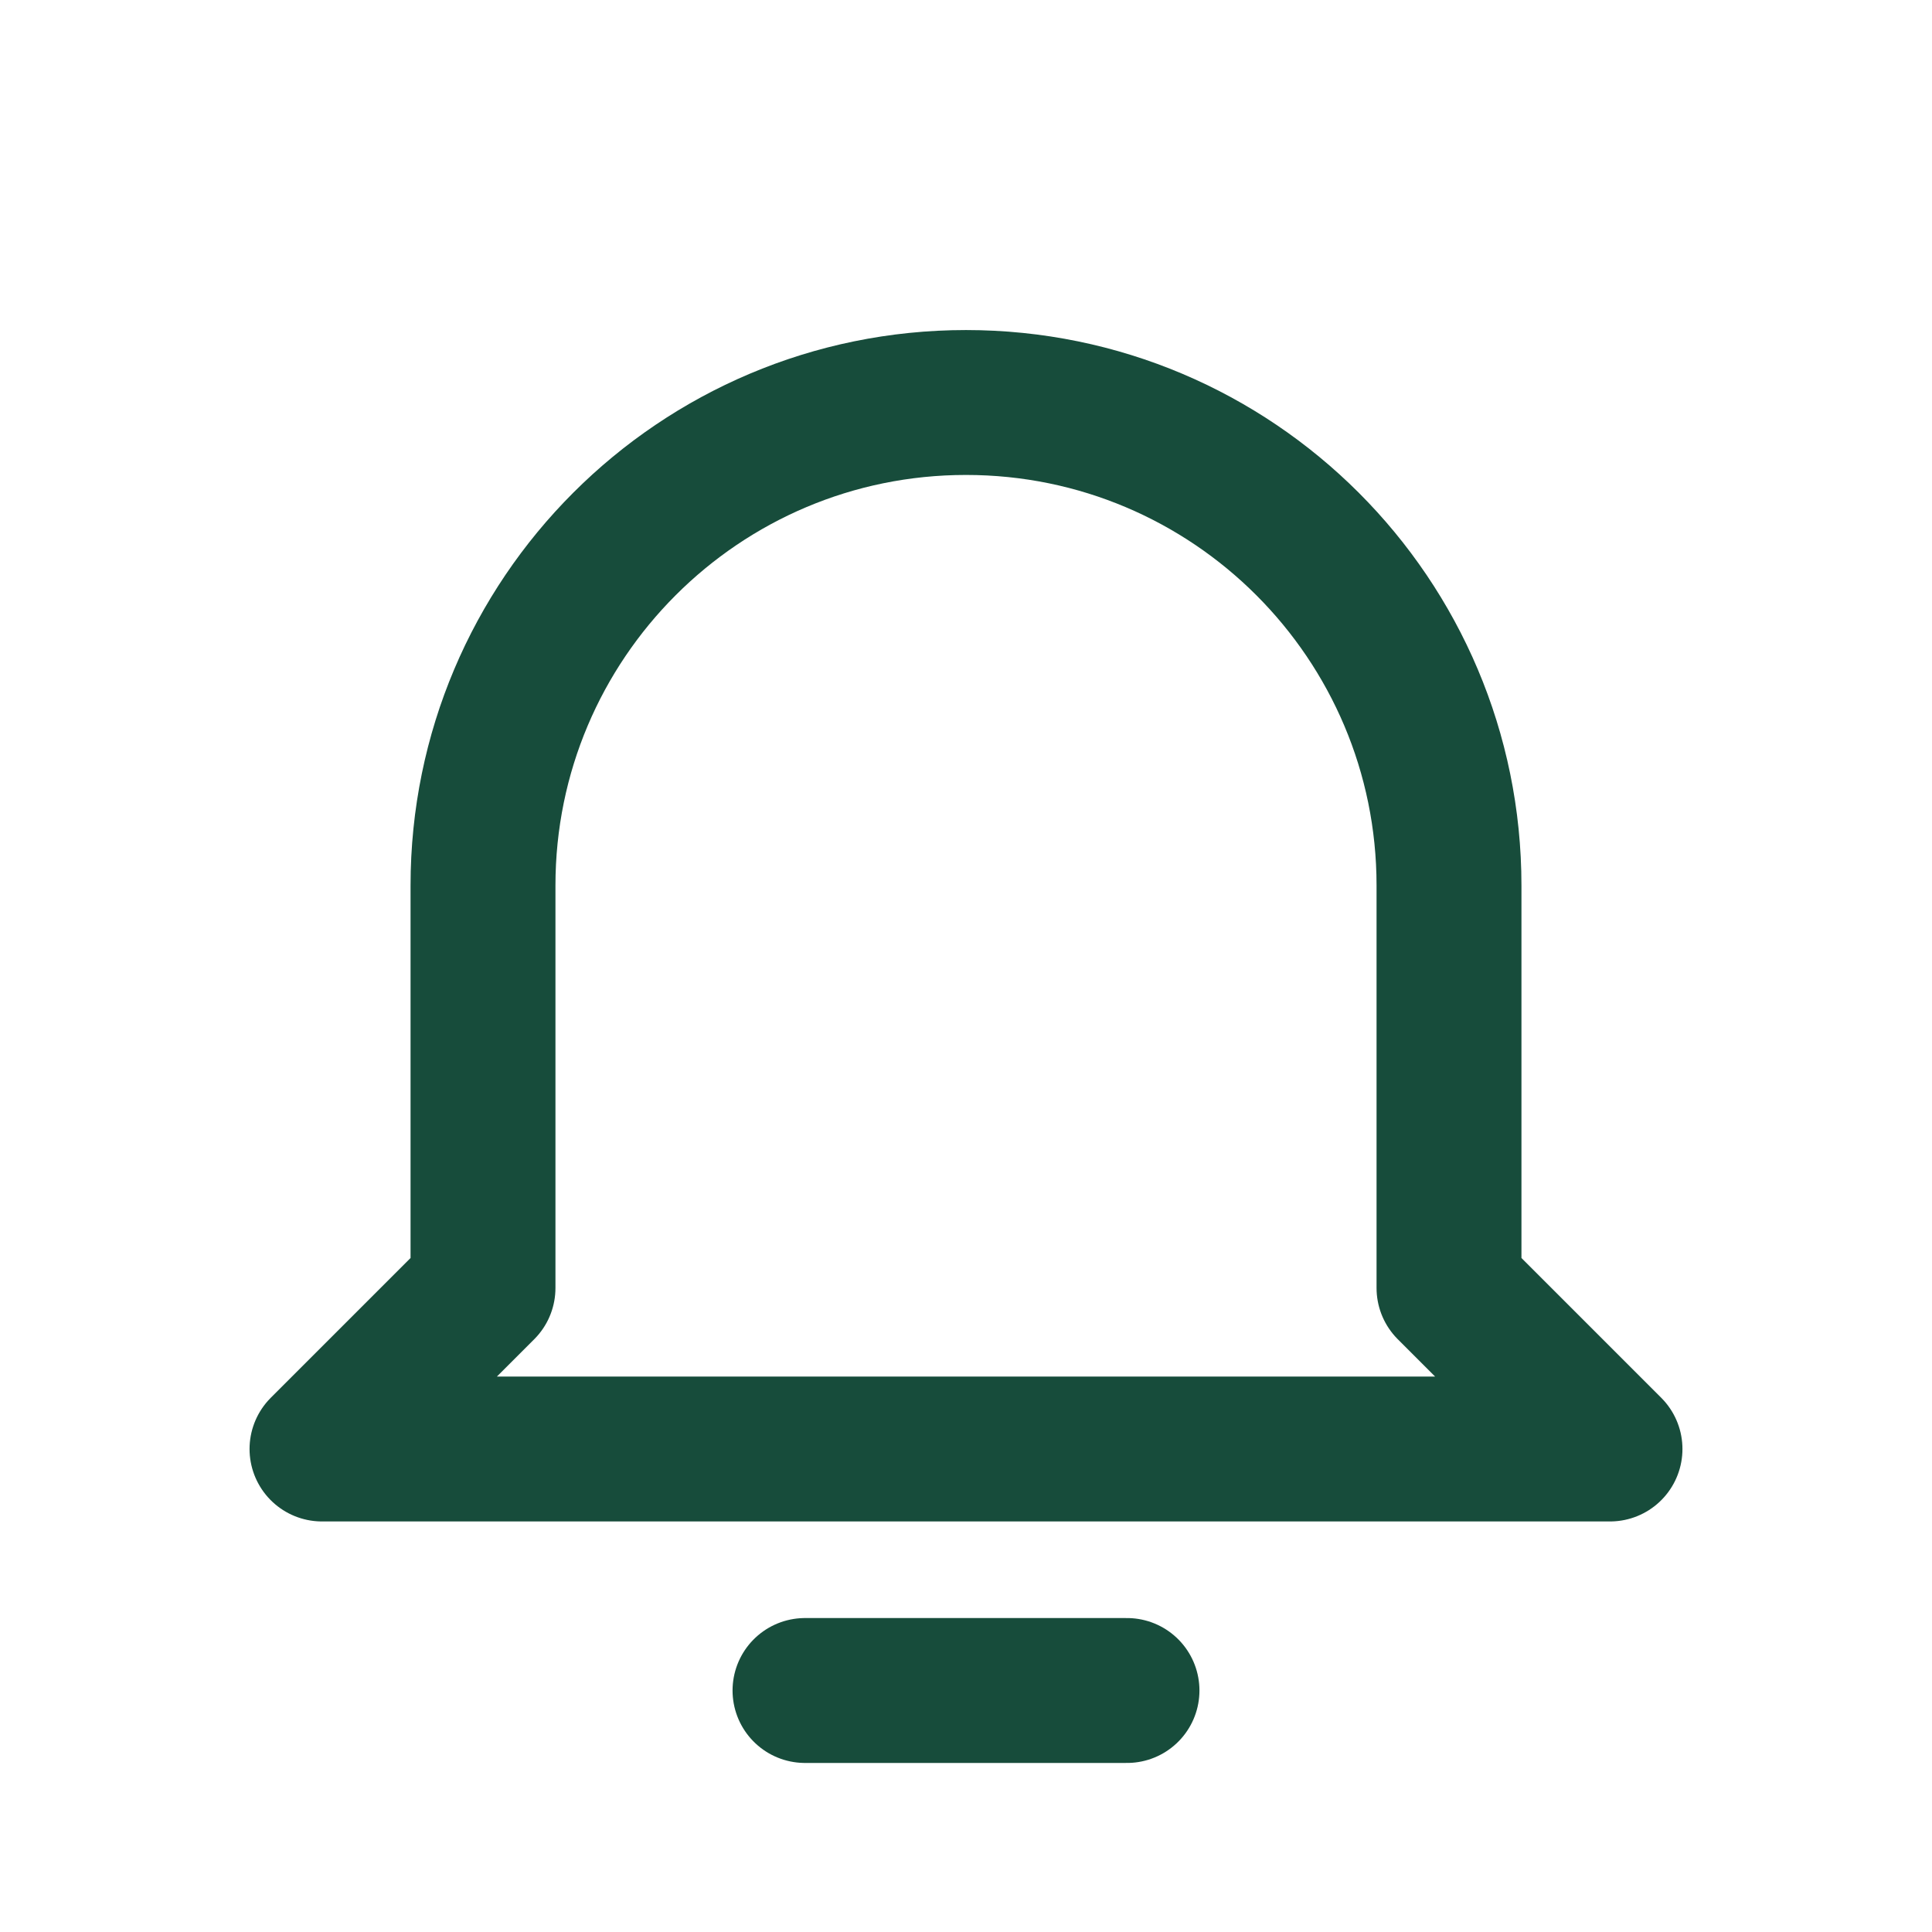
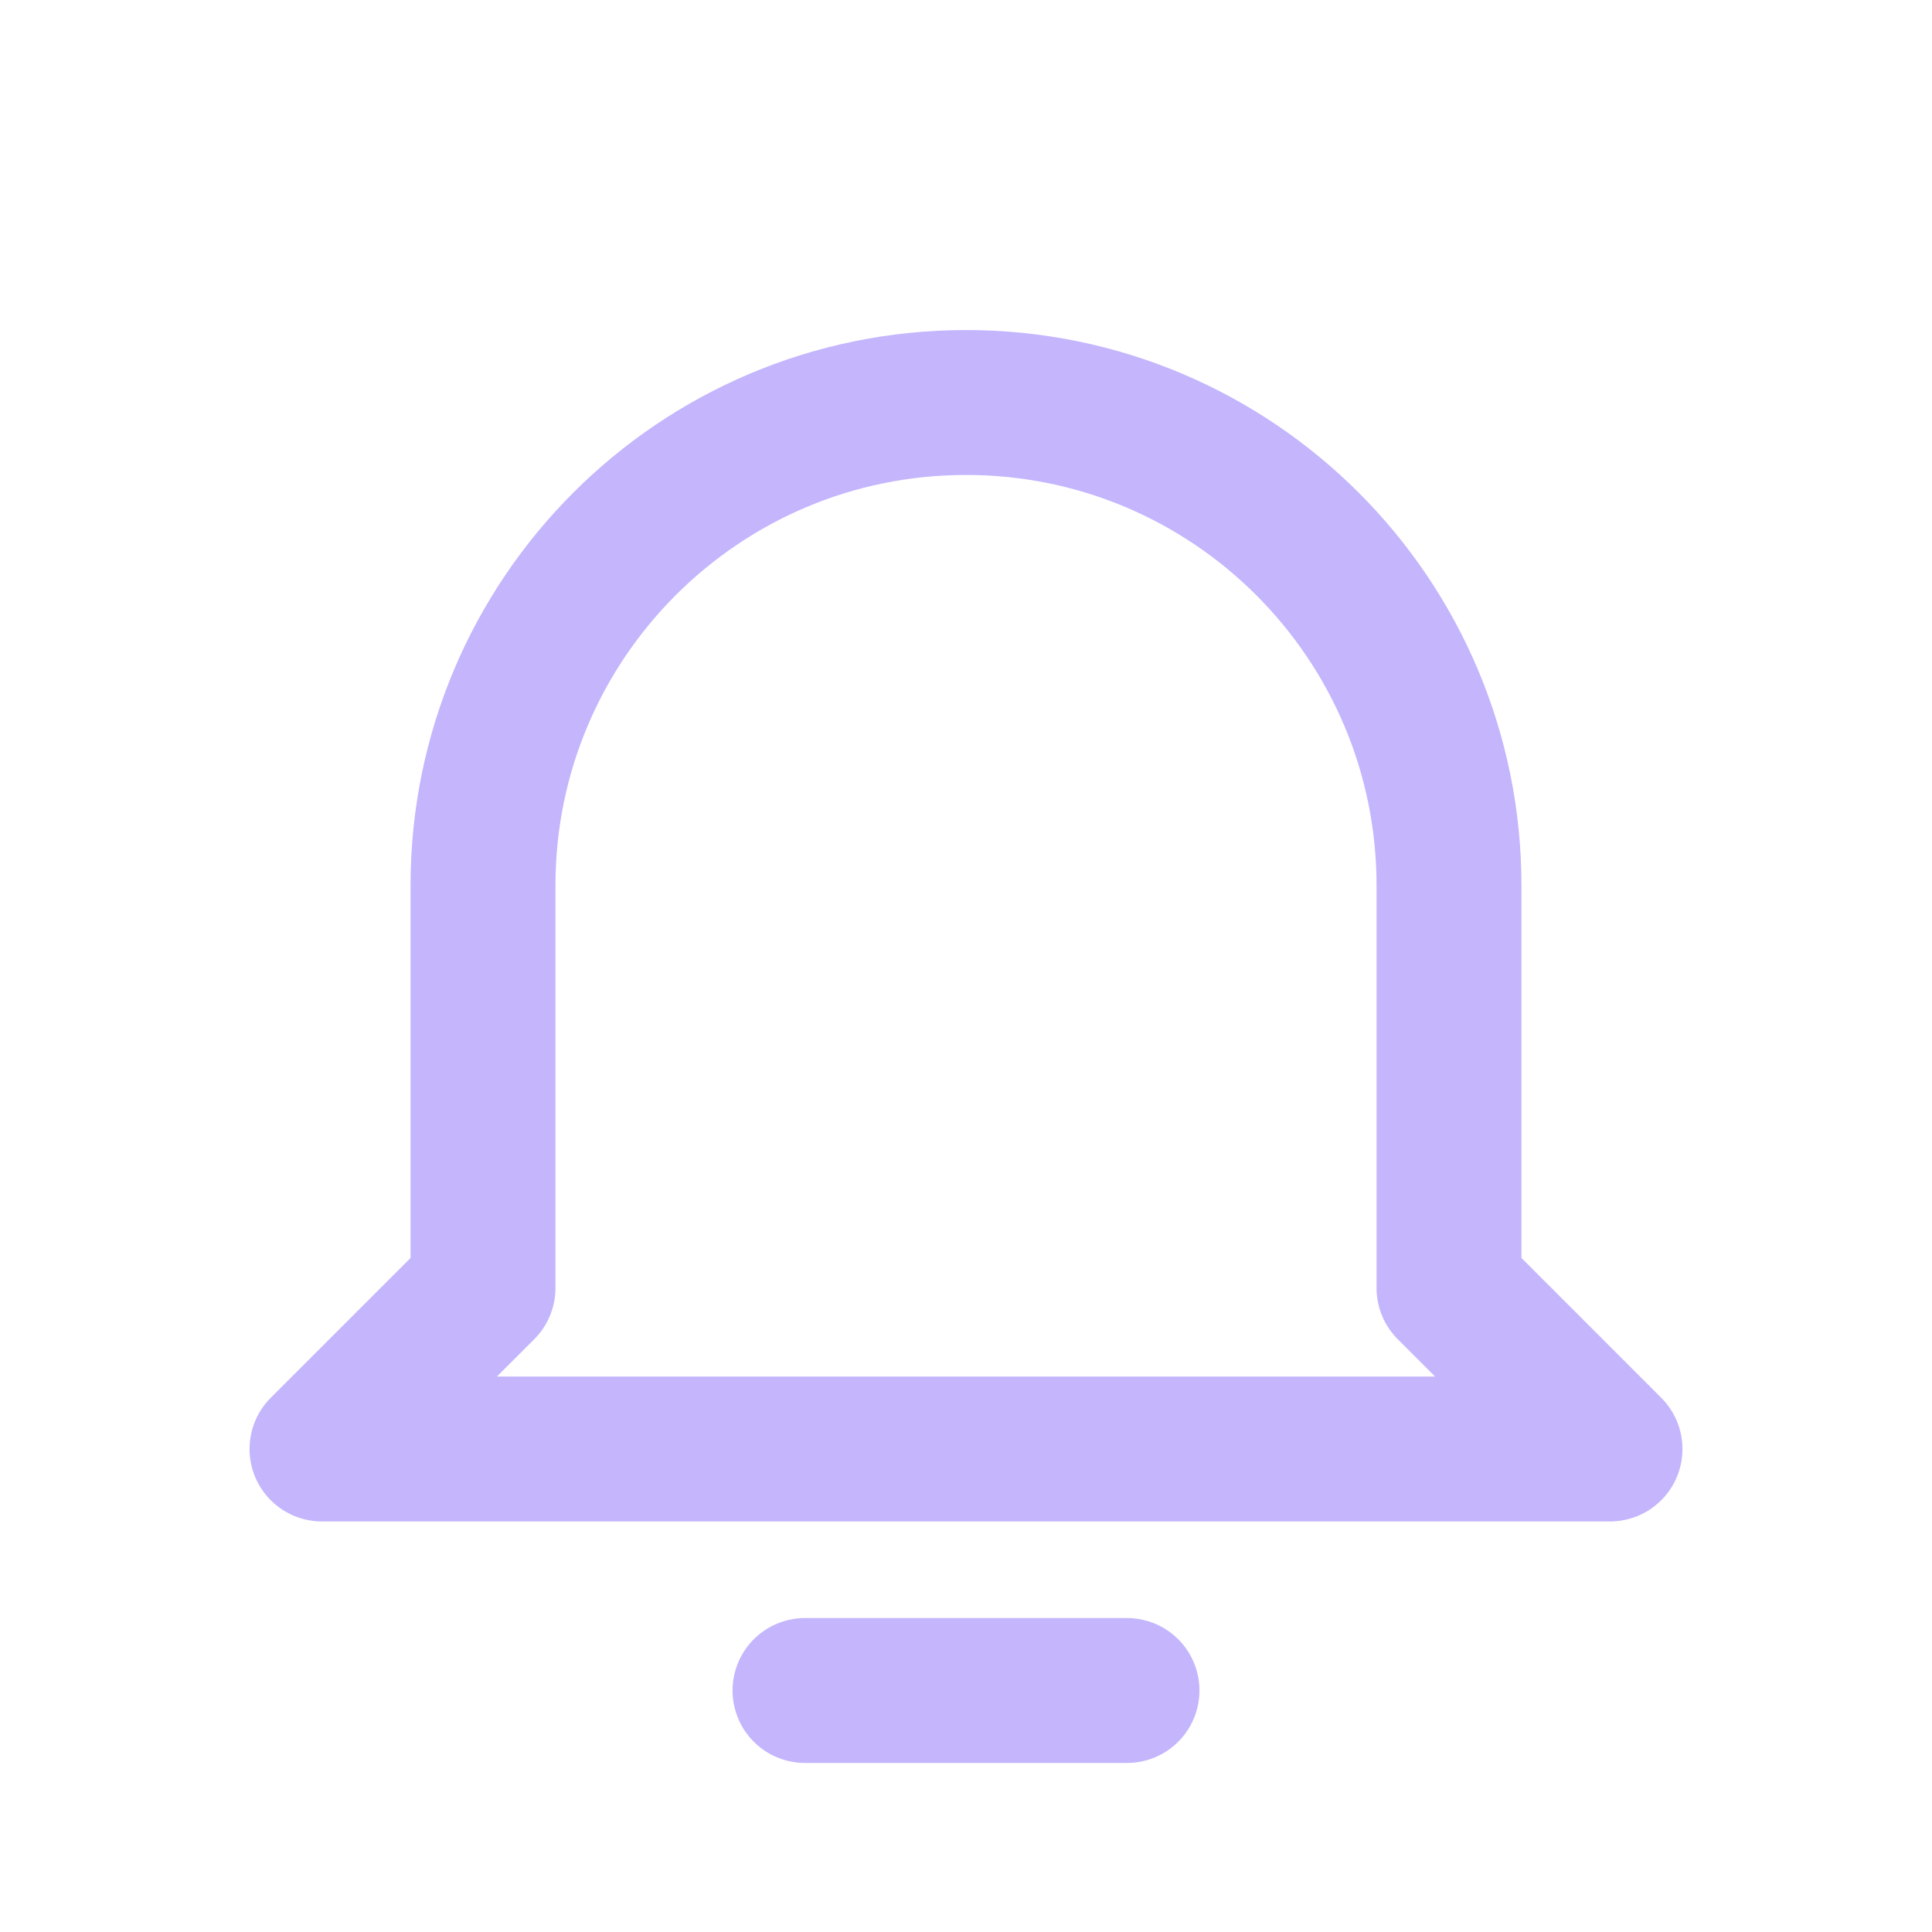
- <svg xmlns="http://www.w3.org/2000/svg" width="48" height="48" viewBox="0 0 24 24" fill="none" stroke="#174C3B" stroke-width="1.8" stroke-linecap="round" stroke-linejoin="round">
+ <svg xmlns="http://www.w3.org/2000/svg" width="48" height="48" viewBox="0 0 24 24" fill="none" stroke="#C4B5FD" stroke-width="1.8" stroke-linecap="round" stroke-linejoin="round">
  <path d="M6 16v-5a6 6 0 0 1 12 0v5l2 2H4l2-2zM10 21h4" />
</svg>
